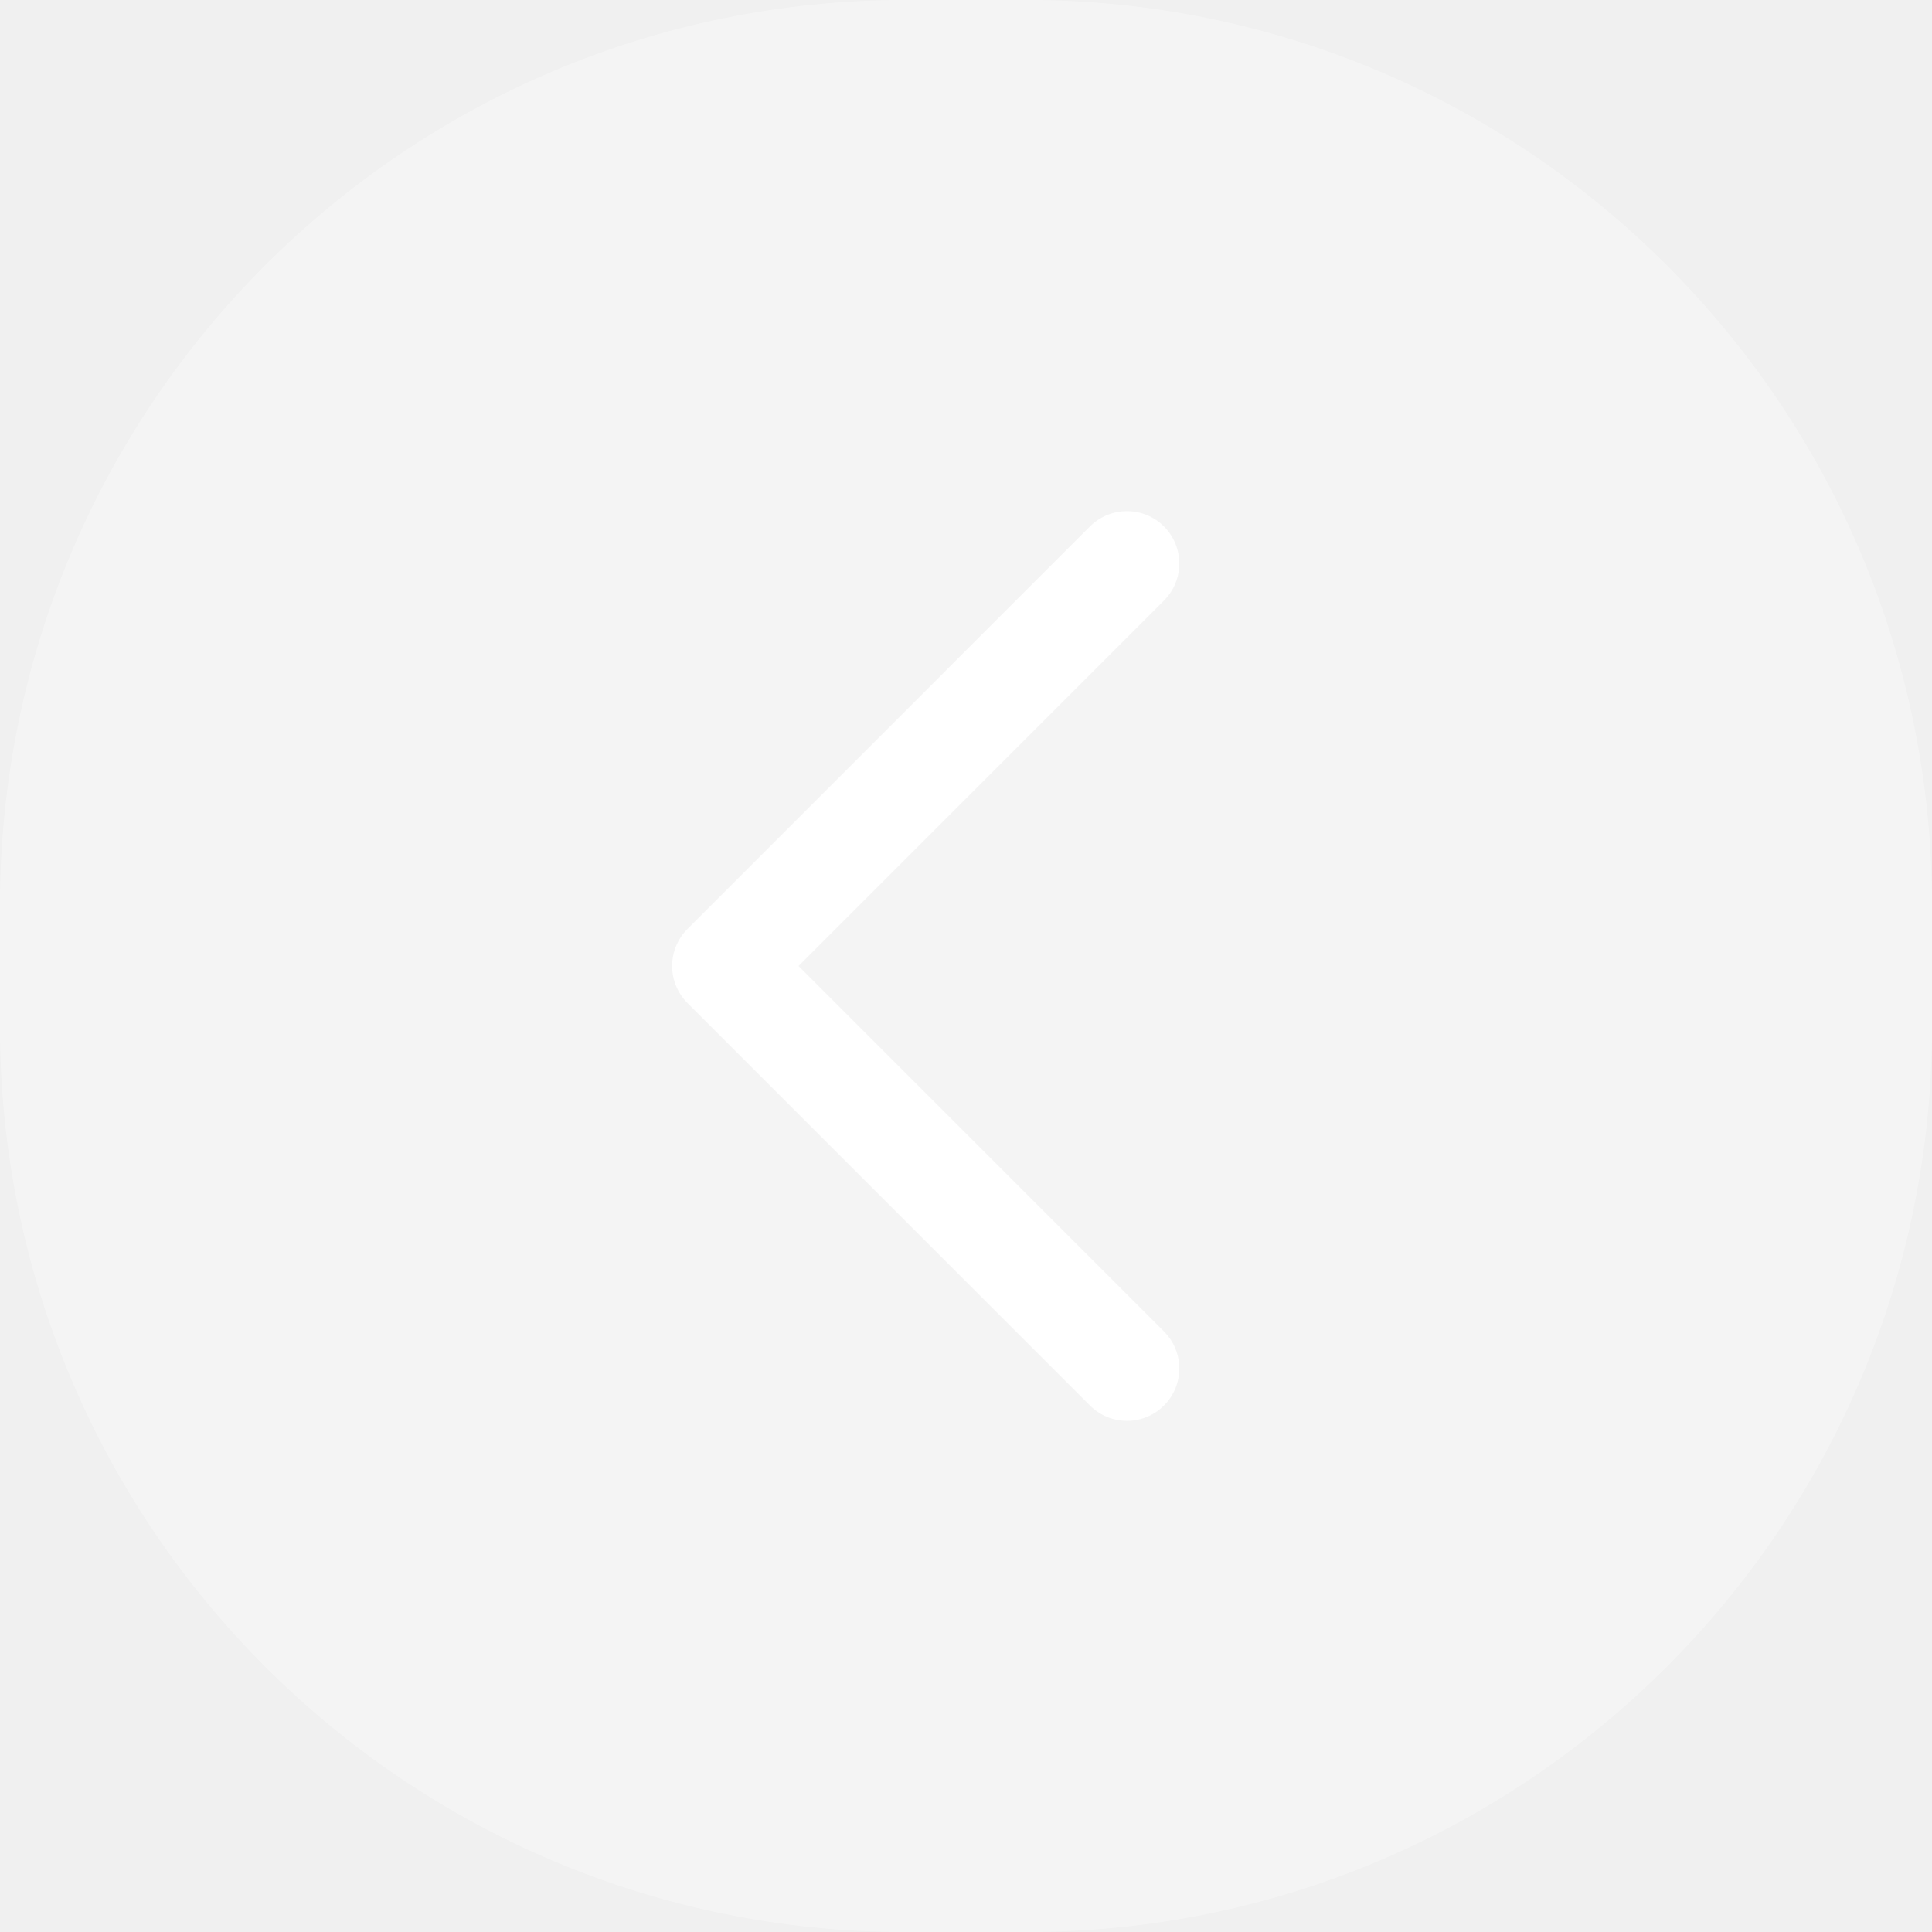
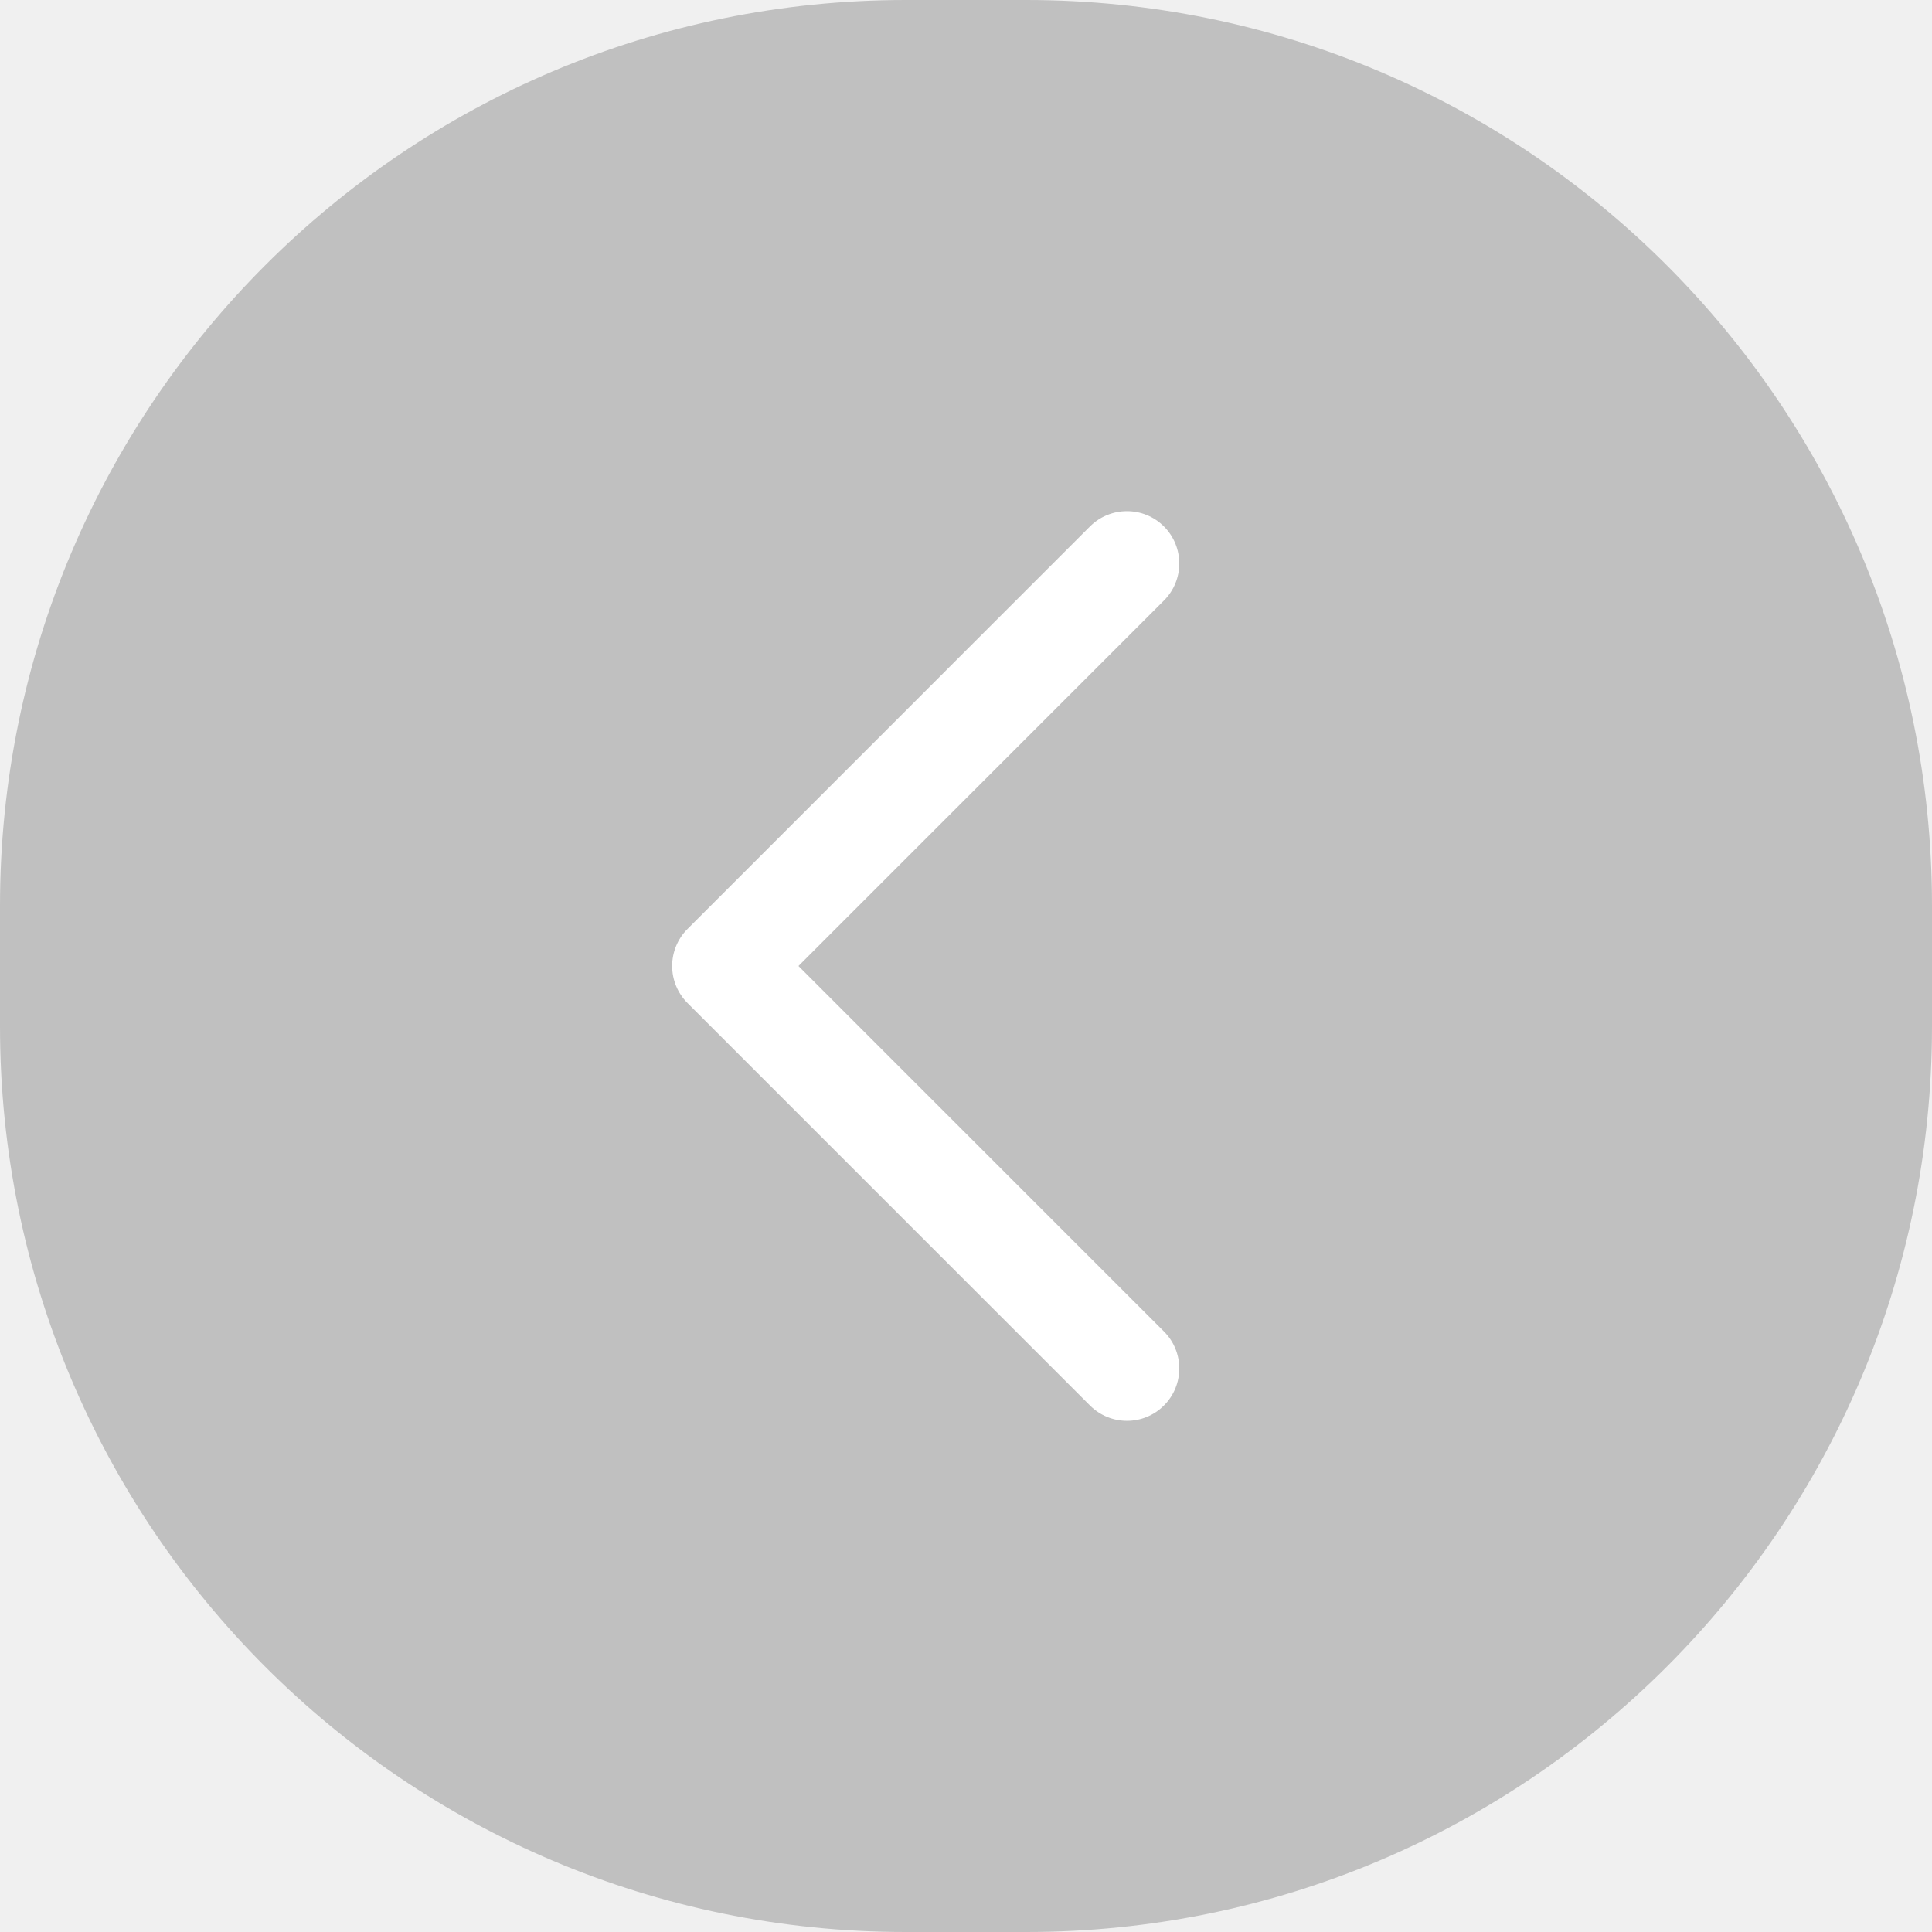
<svg xmlns="http://www.w3.org/2000/svg" width="32" height="32" viewBox="0 0 32 32" fill="none">
-   <g id="icon/chevron right" filter="url(#filter0_b_1008_18968)">
-     <rect x="32" y="32" width="32" height="32" rx="15" transform="rotate(-180 32 32)" fill="white" fill-opacity="0.3" />
-     <path id="Icon (Stroke)" fill-rule="evenodd" clip-rule="evenodd" d="M11.133 16C11.133 15.77 11.224 15.55 11.387 15.387L18.053 8.72C18.392 8.382 18.941 8.382 19.279 8.72C19.617 9.059 19.617 9.608 19.279 9.946L13.225 16L19.279 22.054C19.617 22.392 19.617 22.941 19.279 23.279C18.941 23.618 18.392 23.618 18.053 23.279L11.387 16.613C11.224 16.45 11.133 16.23 11.133 16Z" fill="white" />
+   <g filter="url(#filter0_b_1008_18968)">
+     <rect x="32" y="32" width="32" height="32" rx="15" transform="rotate(-180 32 32)" fill="black" fill-opacity="0.2" />
+     <path fill-rule="evenodd" clip-rule="evenodd" d="M11.133 16C11.133 15.77 11.224 15.55 11.387 15.387L18.053 8.72C18.392 8.382 18.941 8.382 19.279 8.72C19.617 9.059 19.617 9.608 19.279 9.946L13.225 16L19.279 22.054C19.617 22.392 19.617 22.941 19.279 23.279C18.941 23.618 18.392 23.618 18.053 23.279L11.387 16.613C11.224 16.45 11.133 16.23 11.133 16Z" fill="white" />
  </g>
  <defs>
-     <filter id="filter0_b_1008_18968" x="-20" y="-20" width="72" height="72" filterUnits="userSpaceOnUse" color-interpolation-filters="sRGB">
+     <filter id="filter0_b_1008_18968" x="-40" y="-40" width="112" height="112" filterUnits="userSpaceOnUse" color-interpolation-filters="sRGB">
      <feFlood flood-opacity="0" result="BackgroundImageFix" />
-       <feGaussianBlur in="BackgroundImageFix" stdDeviation="10" />
+       <feGaussianBlur in="BackgroundImageFix" stdDeviation="20" />
      <feComposite in2="SourceAlpha" operator="in" result="effect1_backgroundBlur_1008_18968" />
      <feBlend mode="normal" in="SourceGraphic" in2="effect1_backgroundBlur_1008_18968" result="shape" />
    </filter>
  </defs>
</svg>
